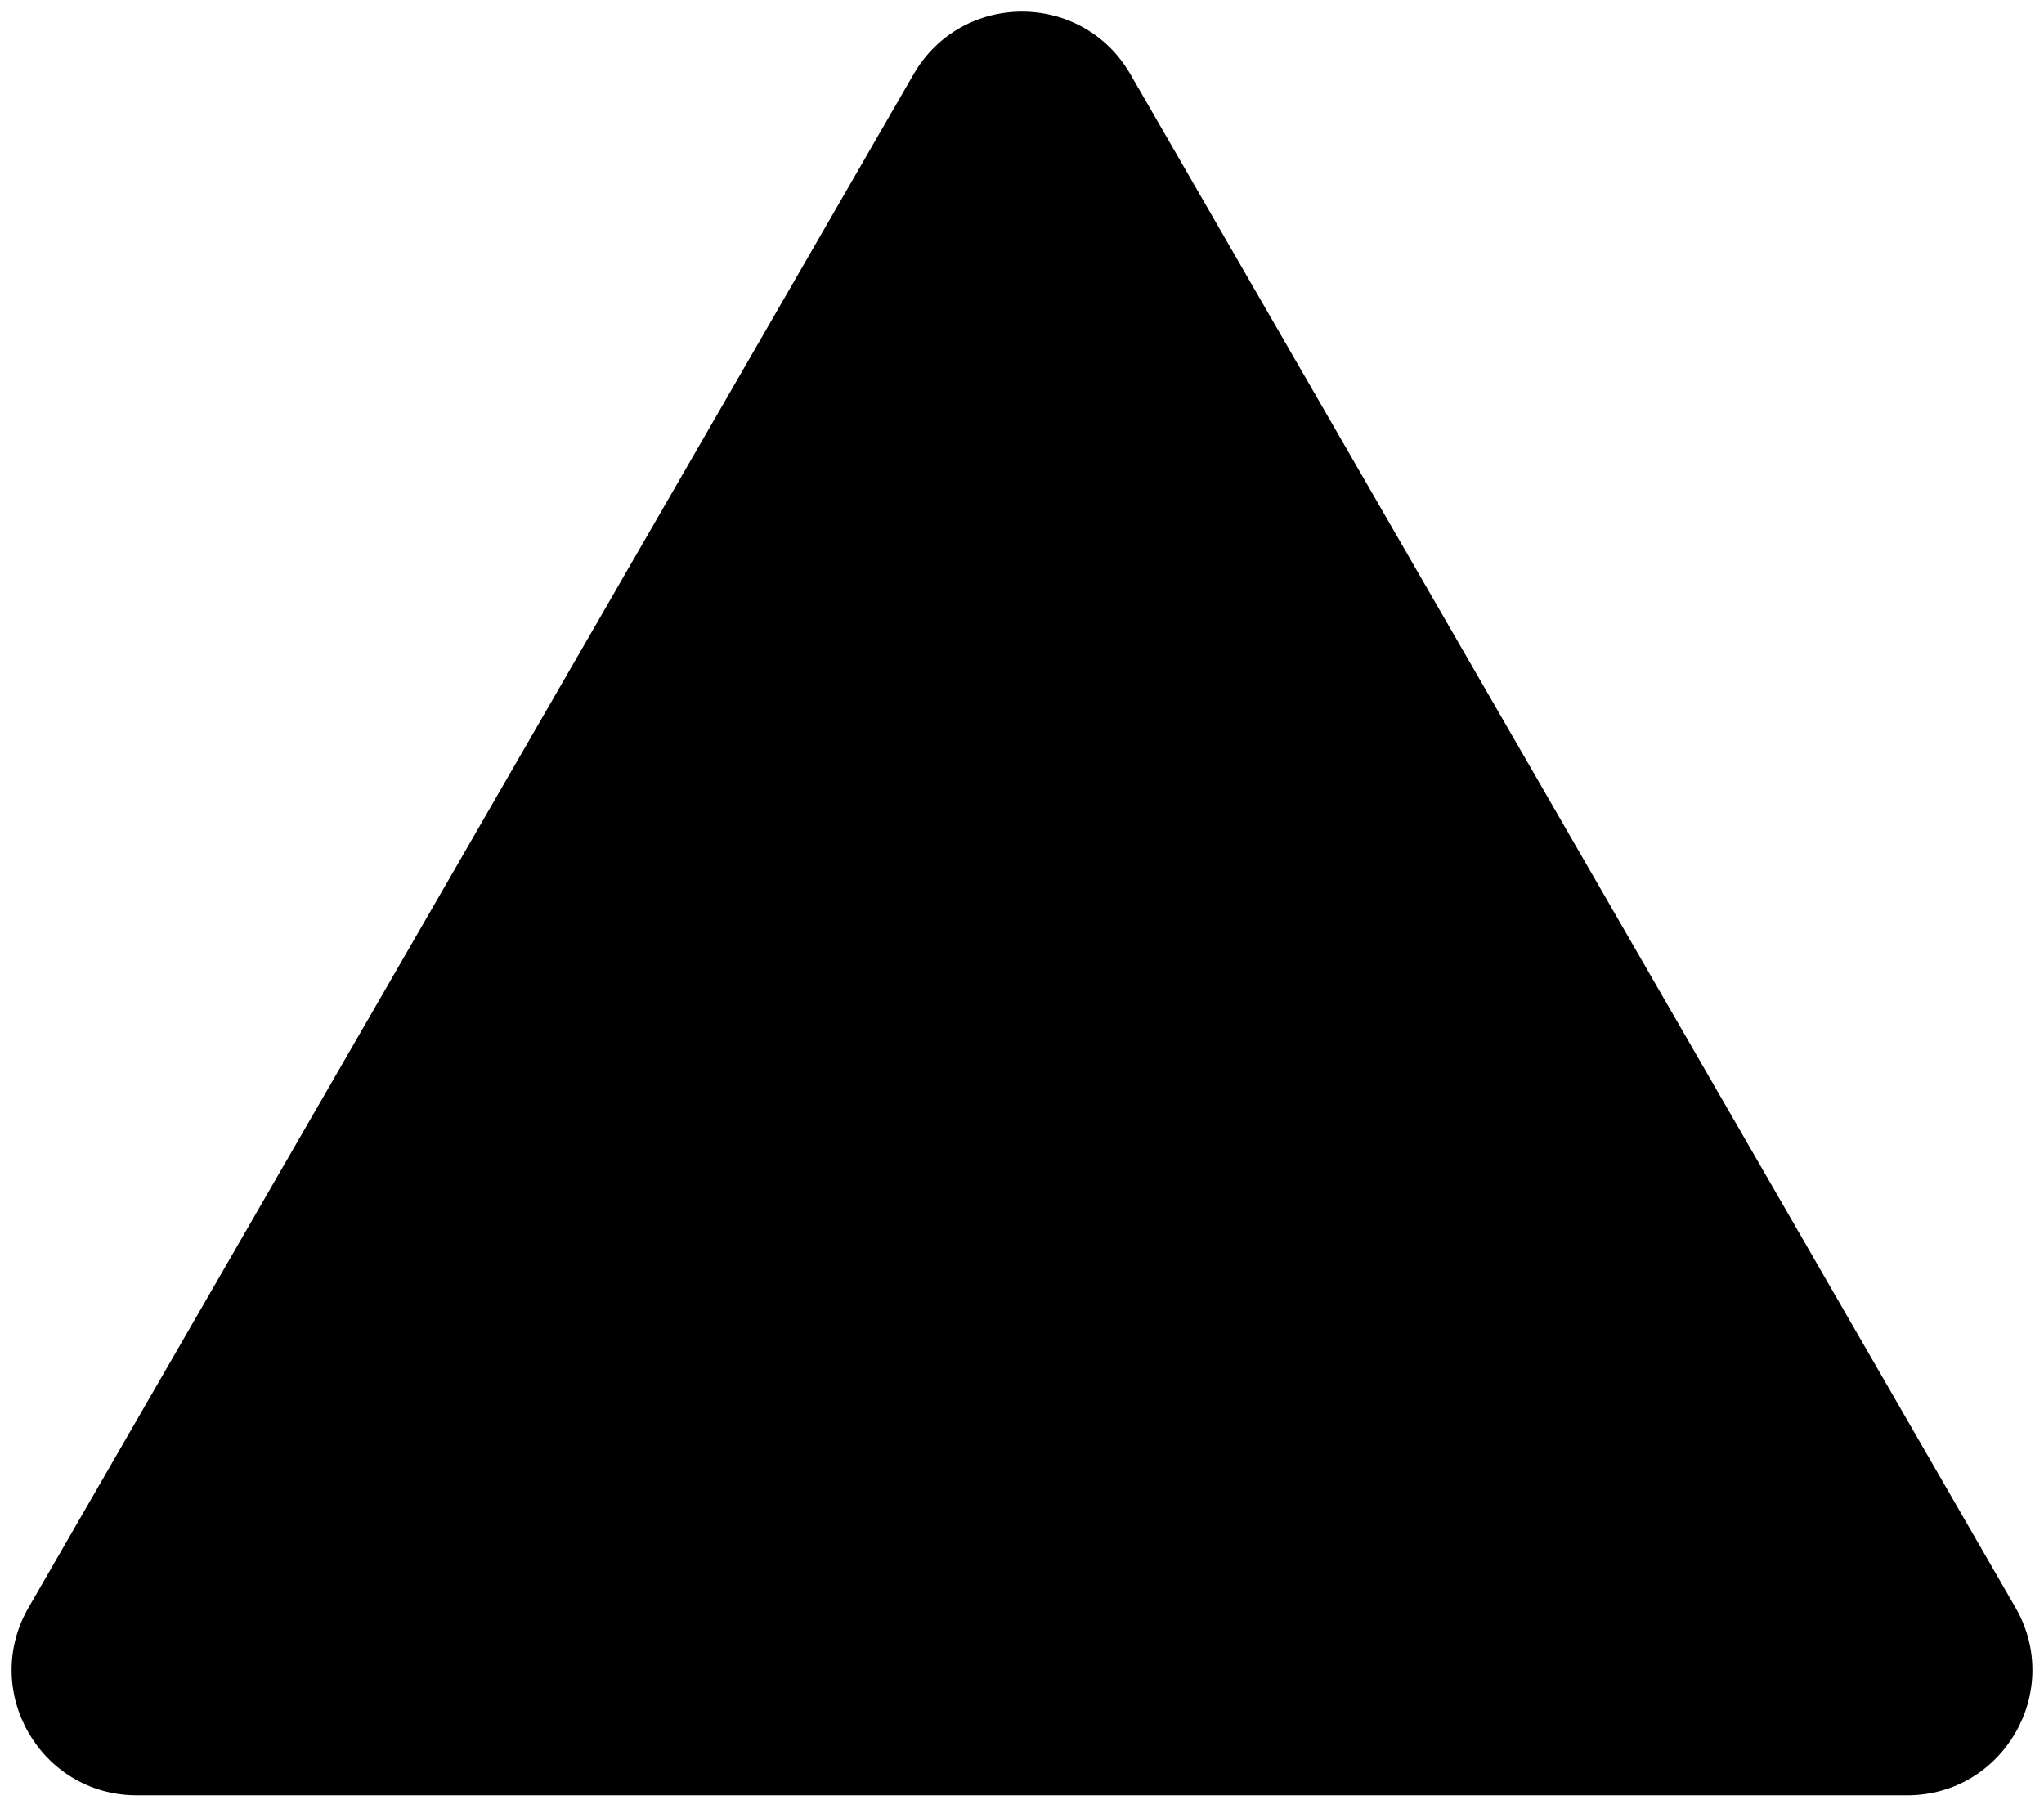
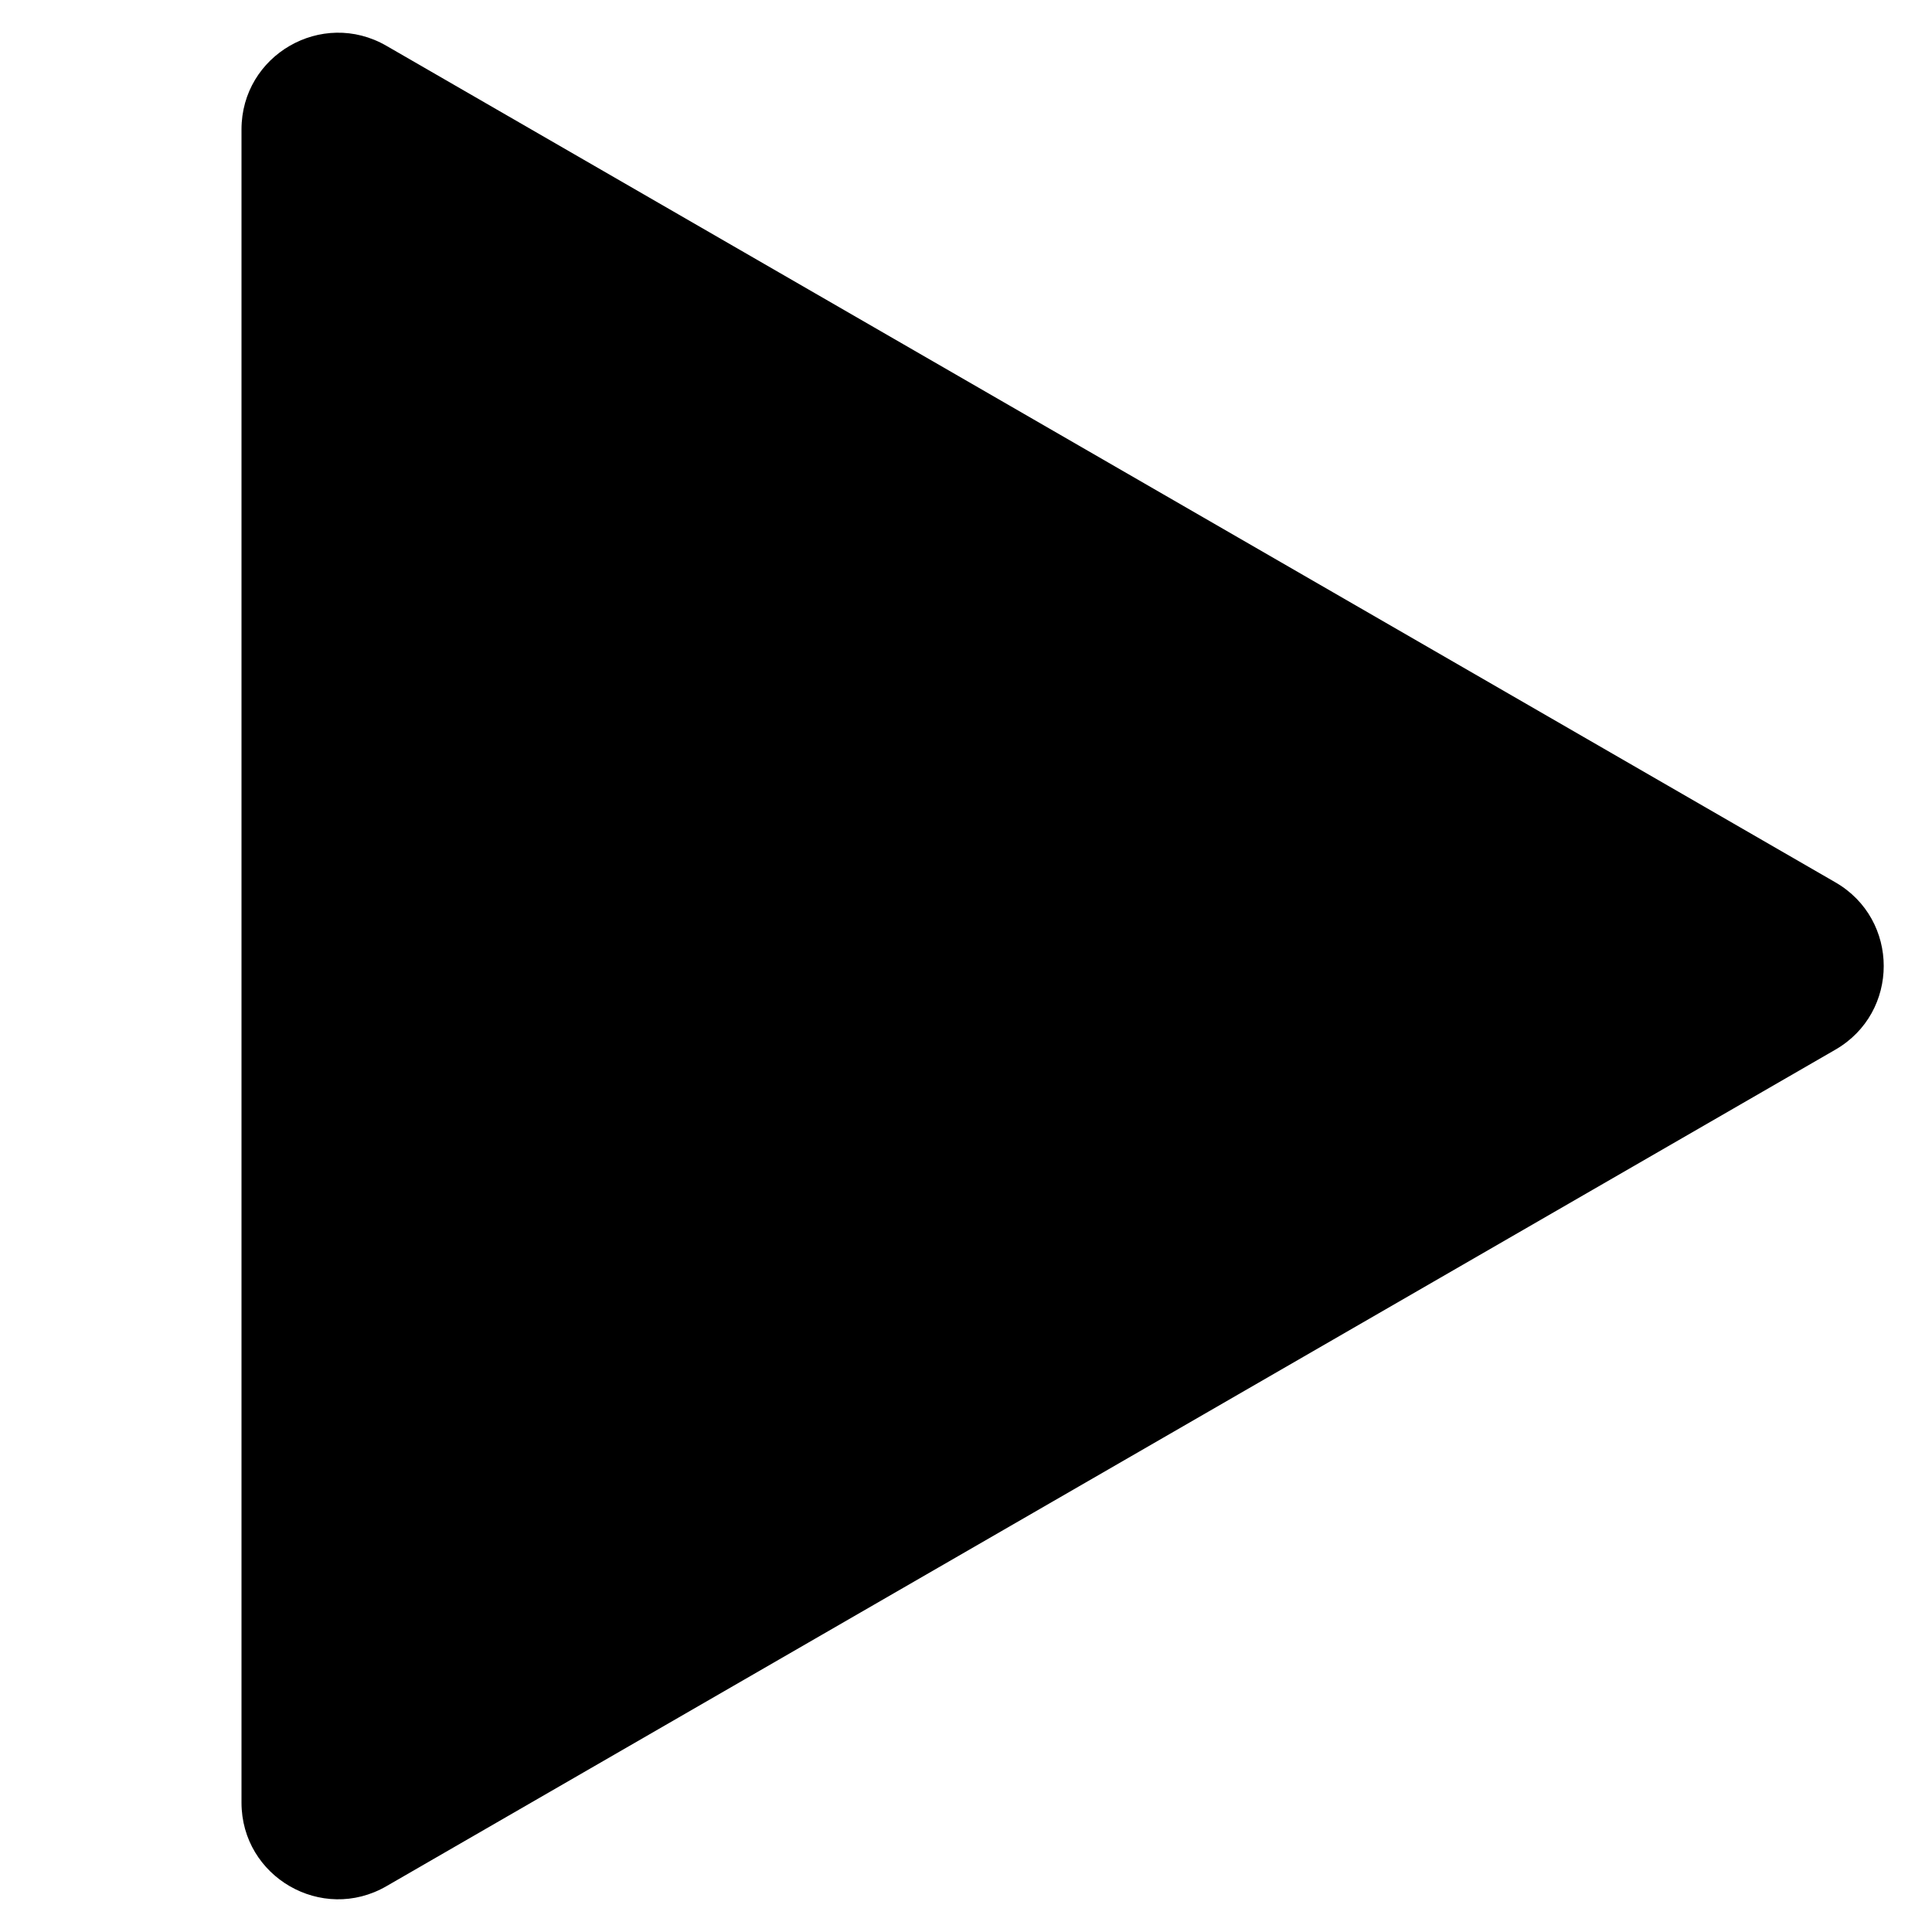
- <svg xmlns="http://www.w3.org/2000/svg" width="36" height="32" viewBox="0 0 49 43" fill="none">
-   <path d="M21.902 1.5C23.057 -0.5 25.943 -0.5 27.098 1.5L48.316 38.25C49.47 40.25 48.027 42.75 45.718 42.75H3.282C0.973 42.75 -0.47 40.25 0.684 38.25L21.902 1.5Z" fill="black" />
+ <svg xmlns="http://www.w3.org/2000/svg" width="15" height="15" viewBox="0 0 15 20" fill="none">
+   <path d="M-2.92814e-05 1.34C-2.9301e-05 0.57 0.833 0.089 1.5 0.474L16.5 9.134C17.167 9.519 17.167 10.481 16.5 10.866L1.5 19.526C0.833 19.911 -2.88205e-05 19.43 -2.88401e-05 18.66L-2.92814e-05 1.34Z" fill="black" />
</svg>
